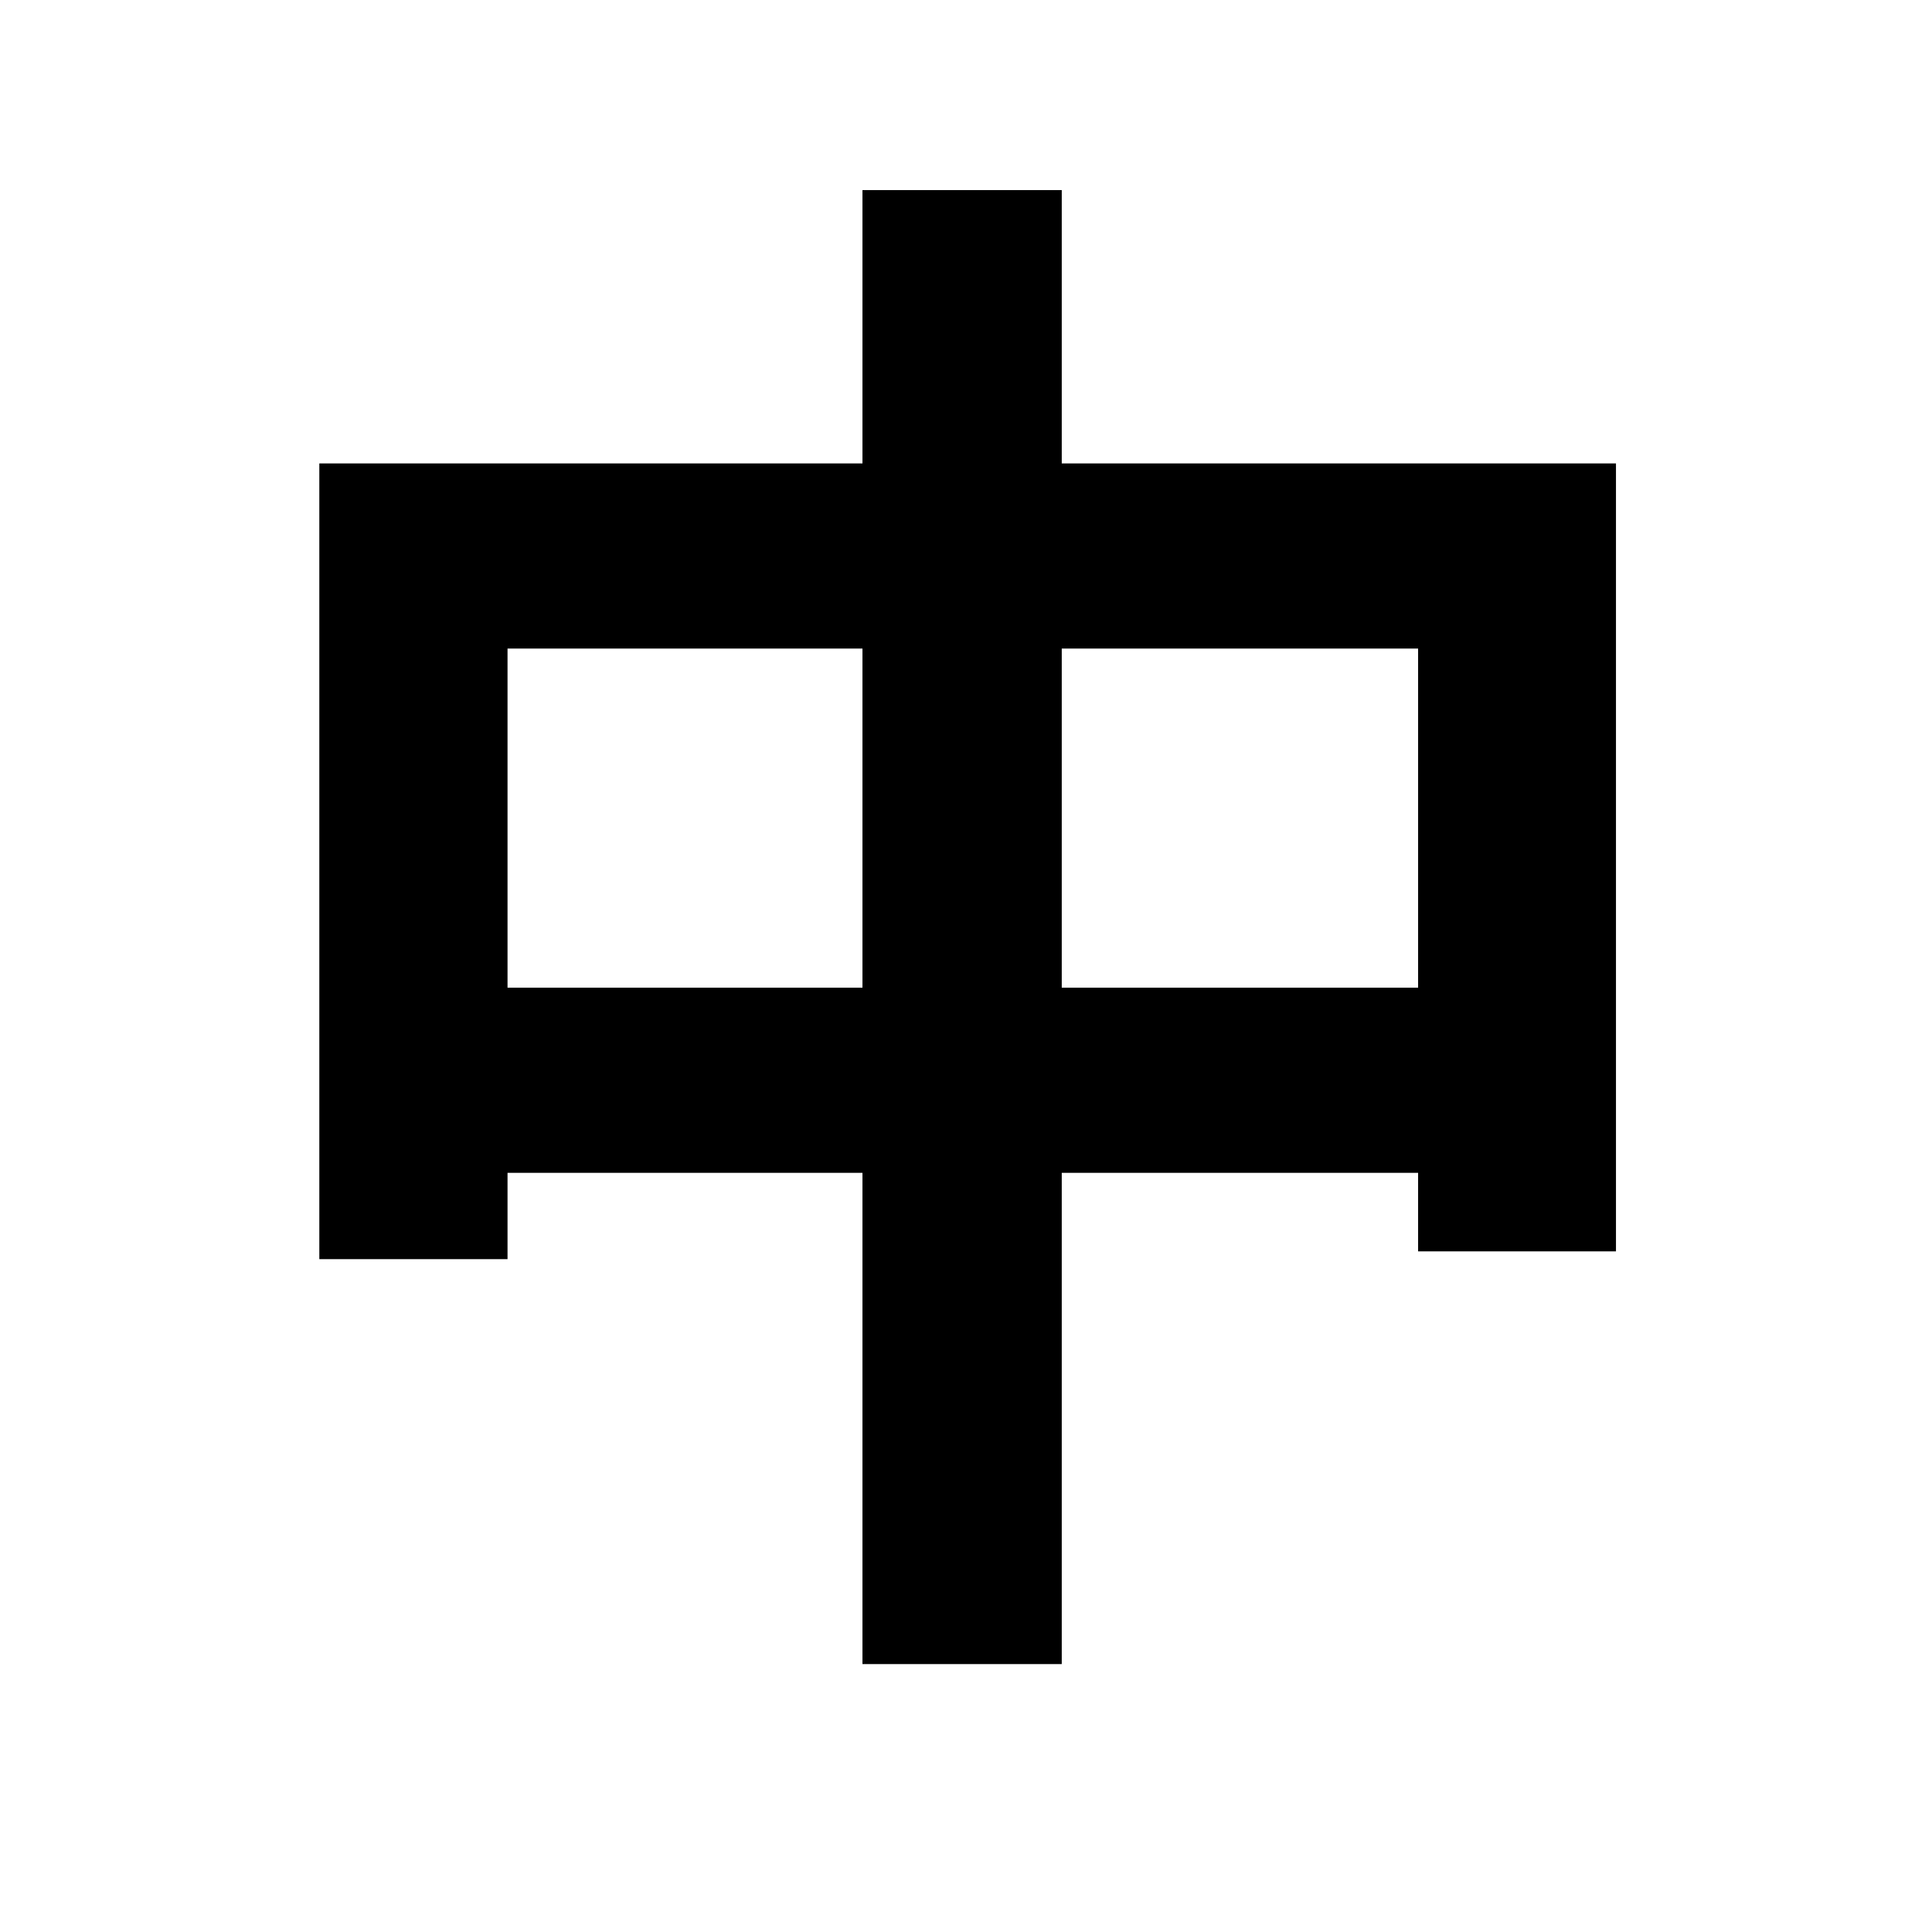
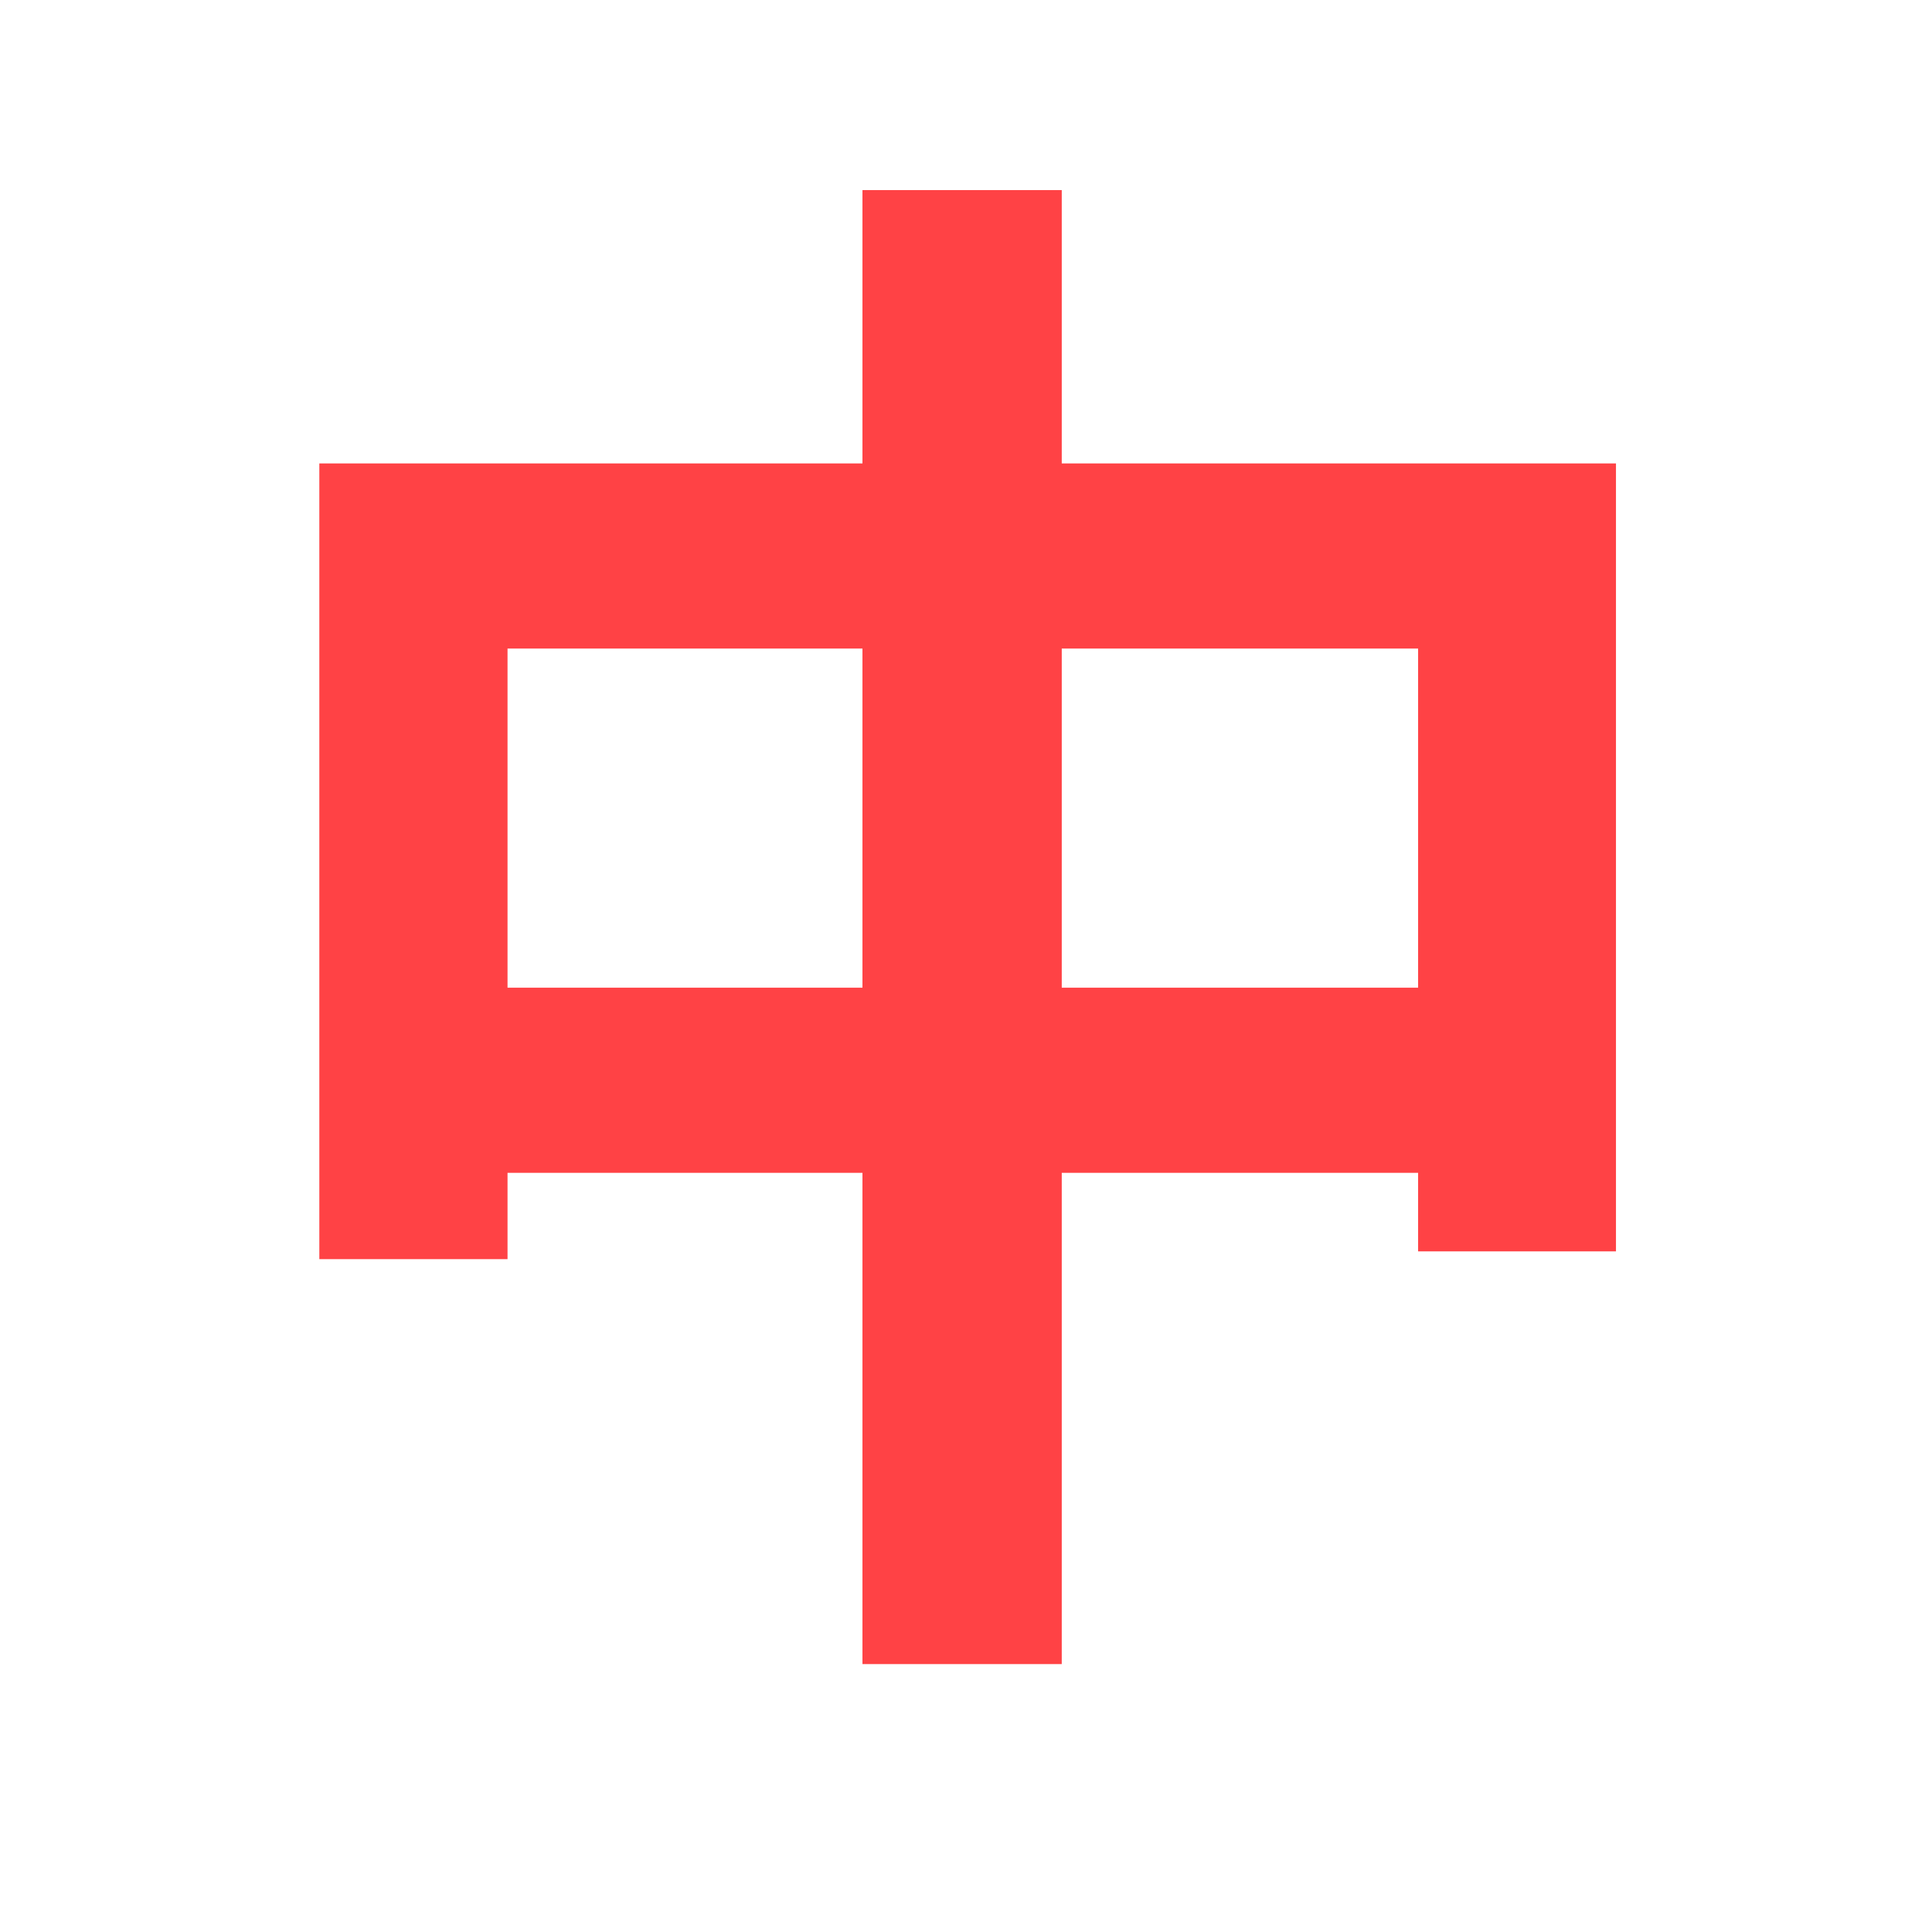
<svg xmlns="http://www.w3.org/2000/svg" width="128" height="128" viewBox="0 0 128 128">
-   <text x="64" y="101" fill="#000000" font-family="PingFang TC, sans-serif" font-size="104" font-weight="600" text-anchor="middle">中</text>
+   <text x="64" y="101" fill="#FF4245" font-family="PingFang TC, sans-serif" font-size="104" font-weight="600" text-anchor="middle">中</text>
</svg>
